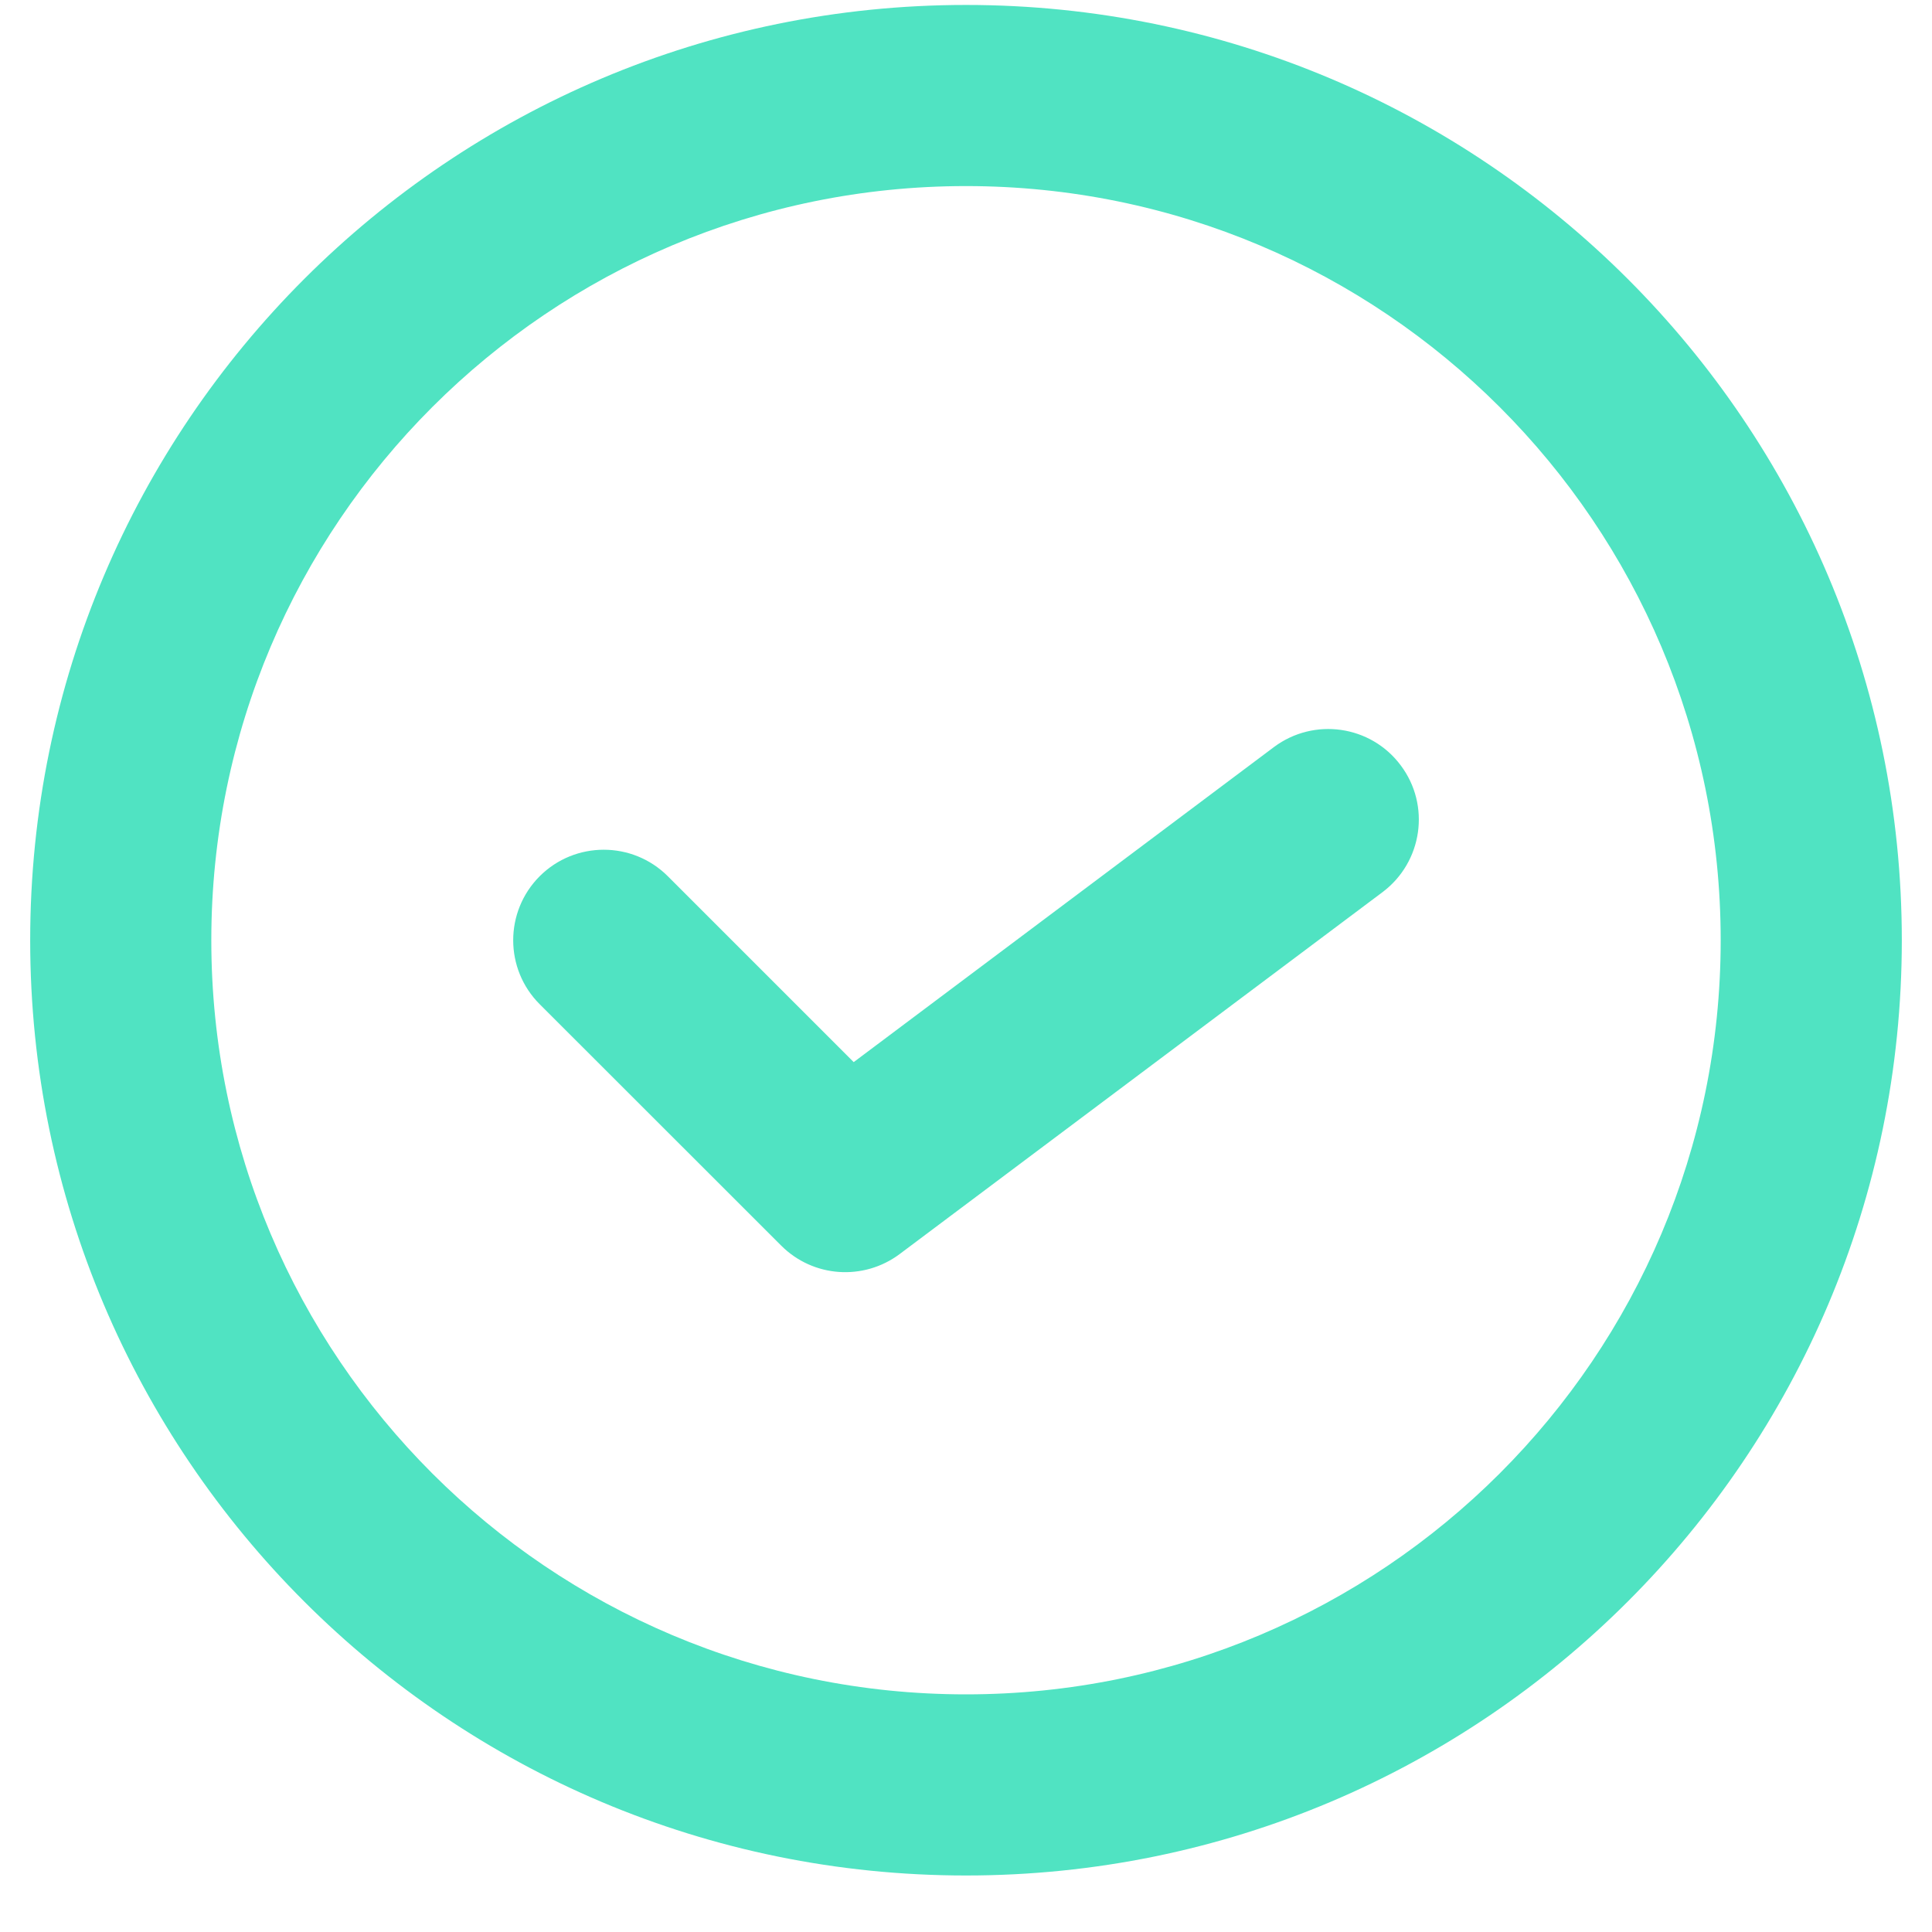
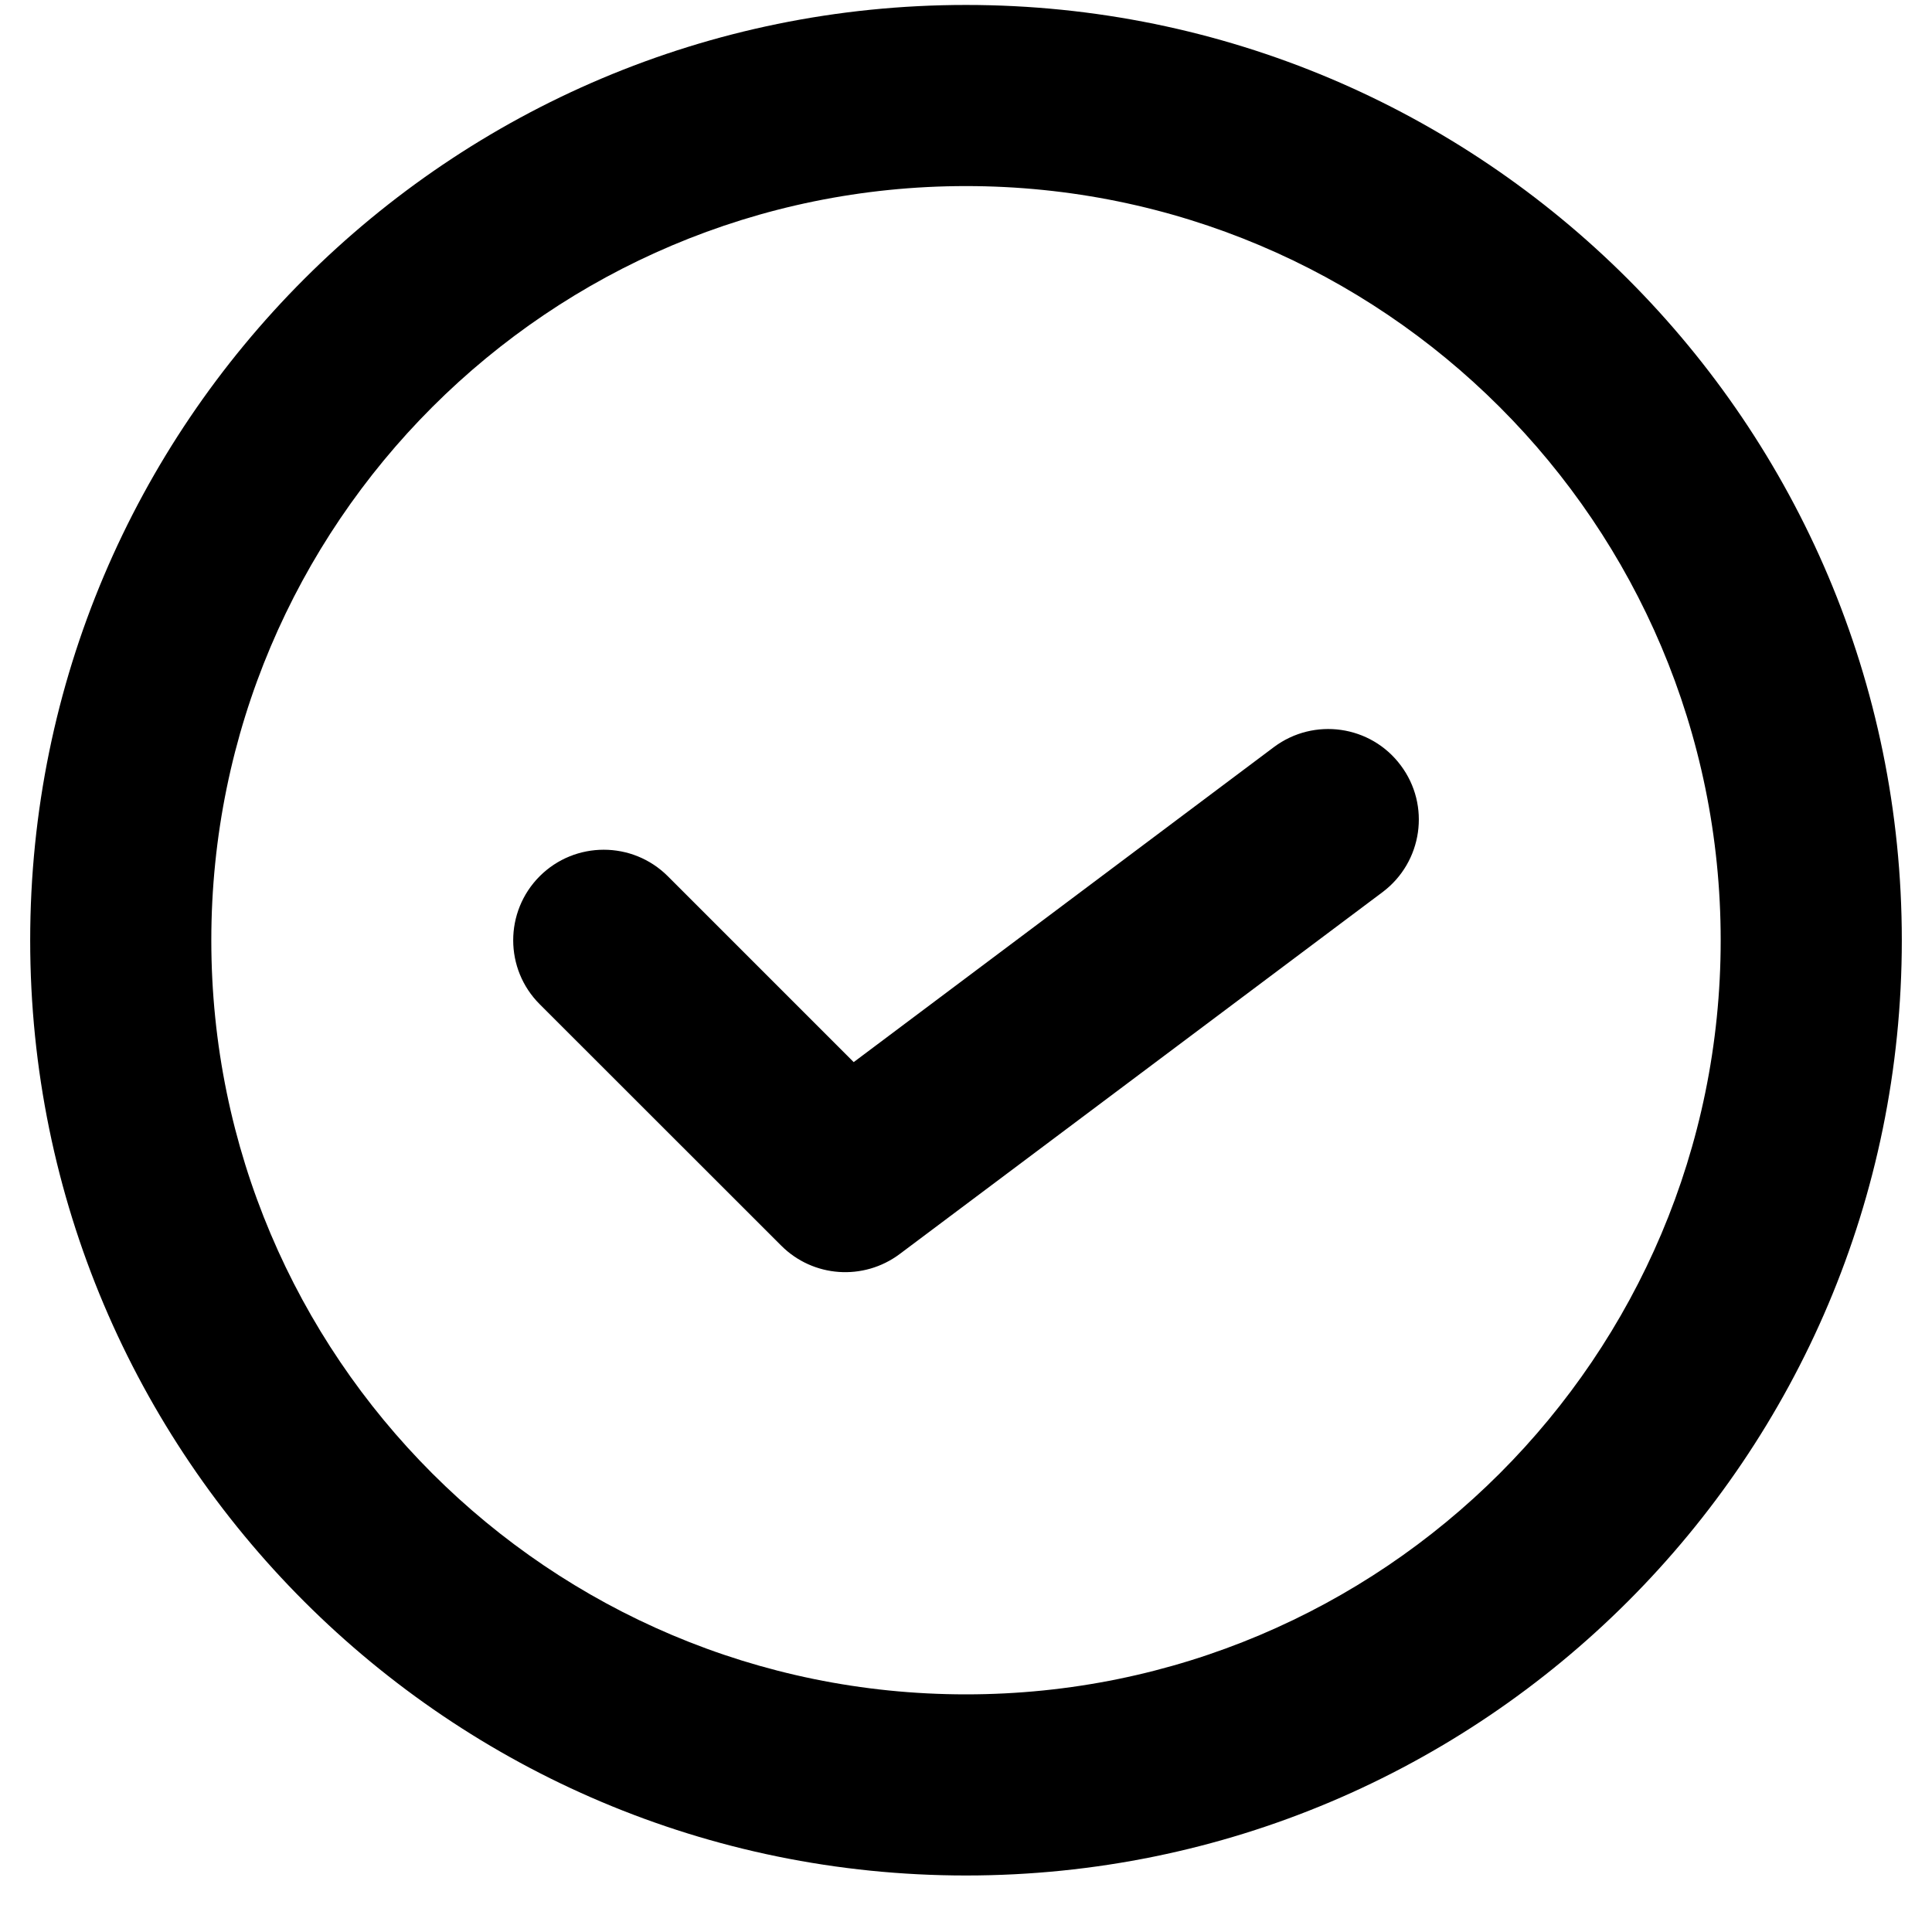
- <svg xmlns="http://www.w3.org/2000/svg" width="16px" height="16px" viewBox="0 0 16 16" version="1.1">
-   <defs />
-   <g id="Symbols" stroke="none" stroke-width="1" fill="none" fill-rule="evenodd">
-     <g id="Icon/Save" fill-rule="nonzero" fill="#50E3C2">
+ <svg viewBox="0 0 16 16">
+   <g id="Symbols" stroke="none" stroke-width="1">
+     <g id="Icon/Save">
      <g id="Group">
        <path d="M14.25,7.787 C14.25,4.338 11.452,1.541 8,1.541 C4.548,1.541 1.75,4.338 1.75,7.787 C1.75,11.236 4.548,14.032 8,14.032 C11.452,14.032 14.25,11.236 14.25,7.787 Z M15.75,7.787 C15.75,12.065 12.28,15.532 8,15.532 C3.72,15.532 0.25,12.065 0.25,7.787 C0.25,3.509 3.72,0.041 8,0.041 C12.28,0.041 15.75,3.509 15.75,7.787 Z M5.53,7.256 C5.237,6.964 4.762,6.964 4.469,7.257 C4.177,7.55 4.177,8.025 4.47,8.317 L6.47,10.316 C6.734,10.58 7.151,10.609 7.45,10.386 L11.45,7.388 C11.781,7.139 11.849,6.669 11.6,6.338 C11.352,6.006 10.882,5.939 10.55,6.187 L7.07,8.796 L5.53,7.256 Z" id="Combined-Shape" />
      </g>
    </g>
  </g>
</svg>
